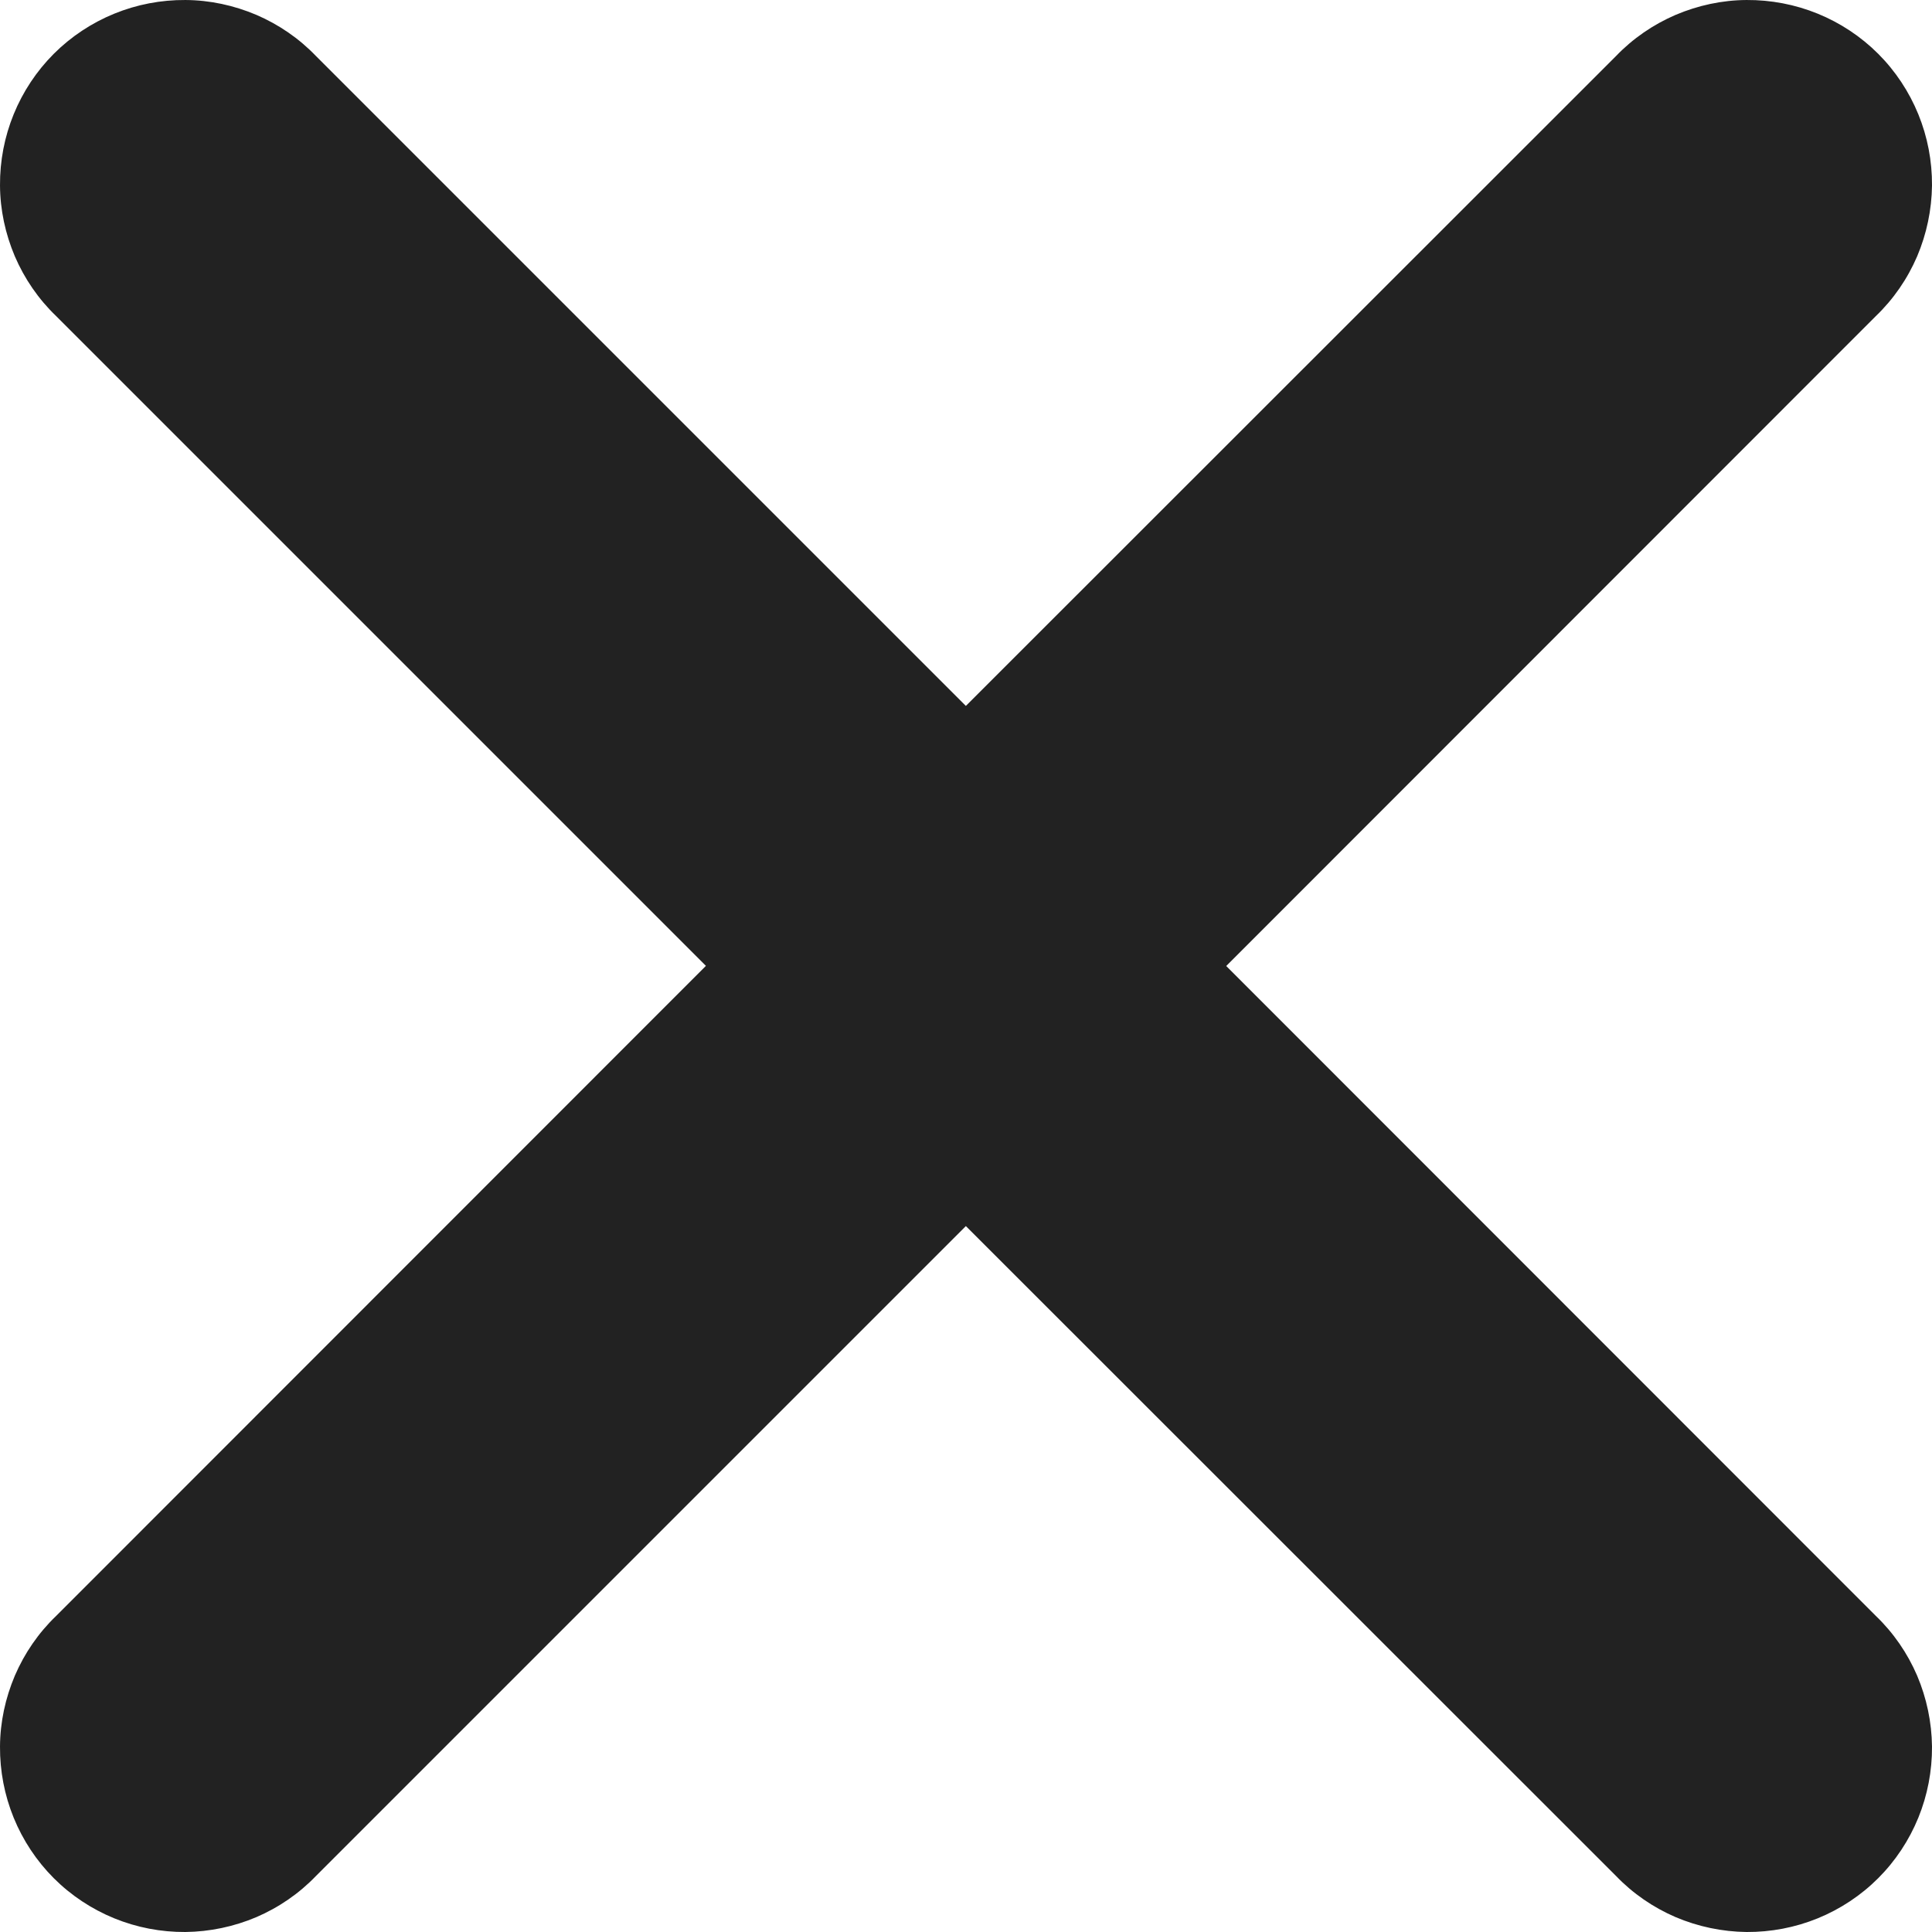
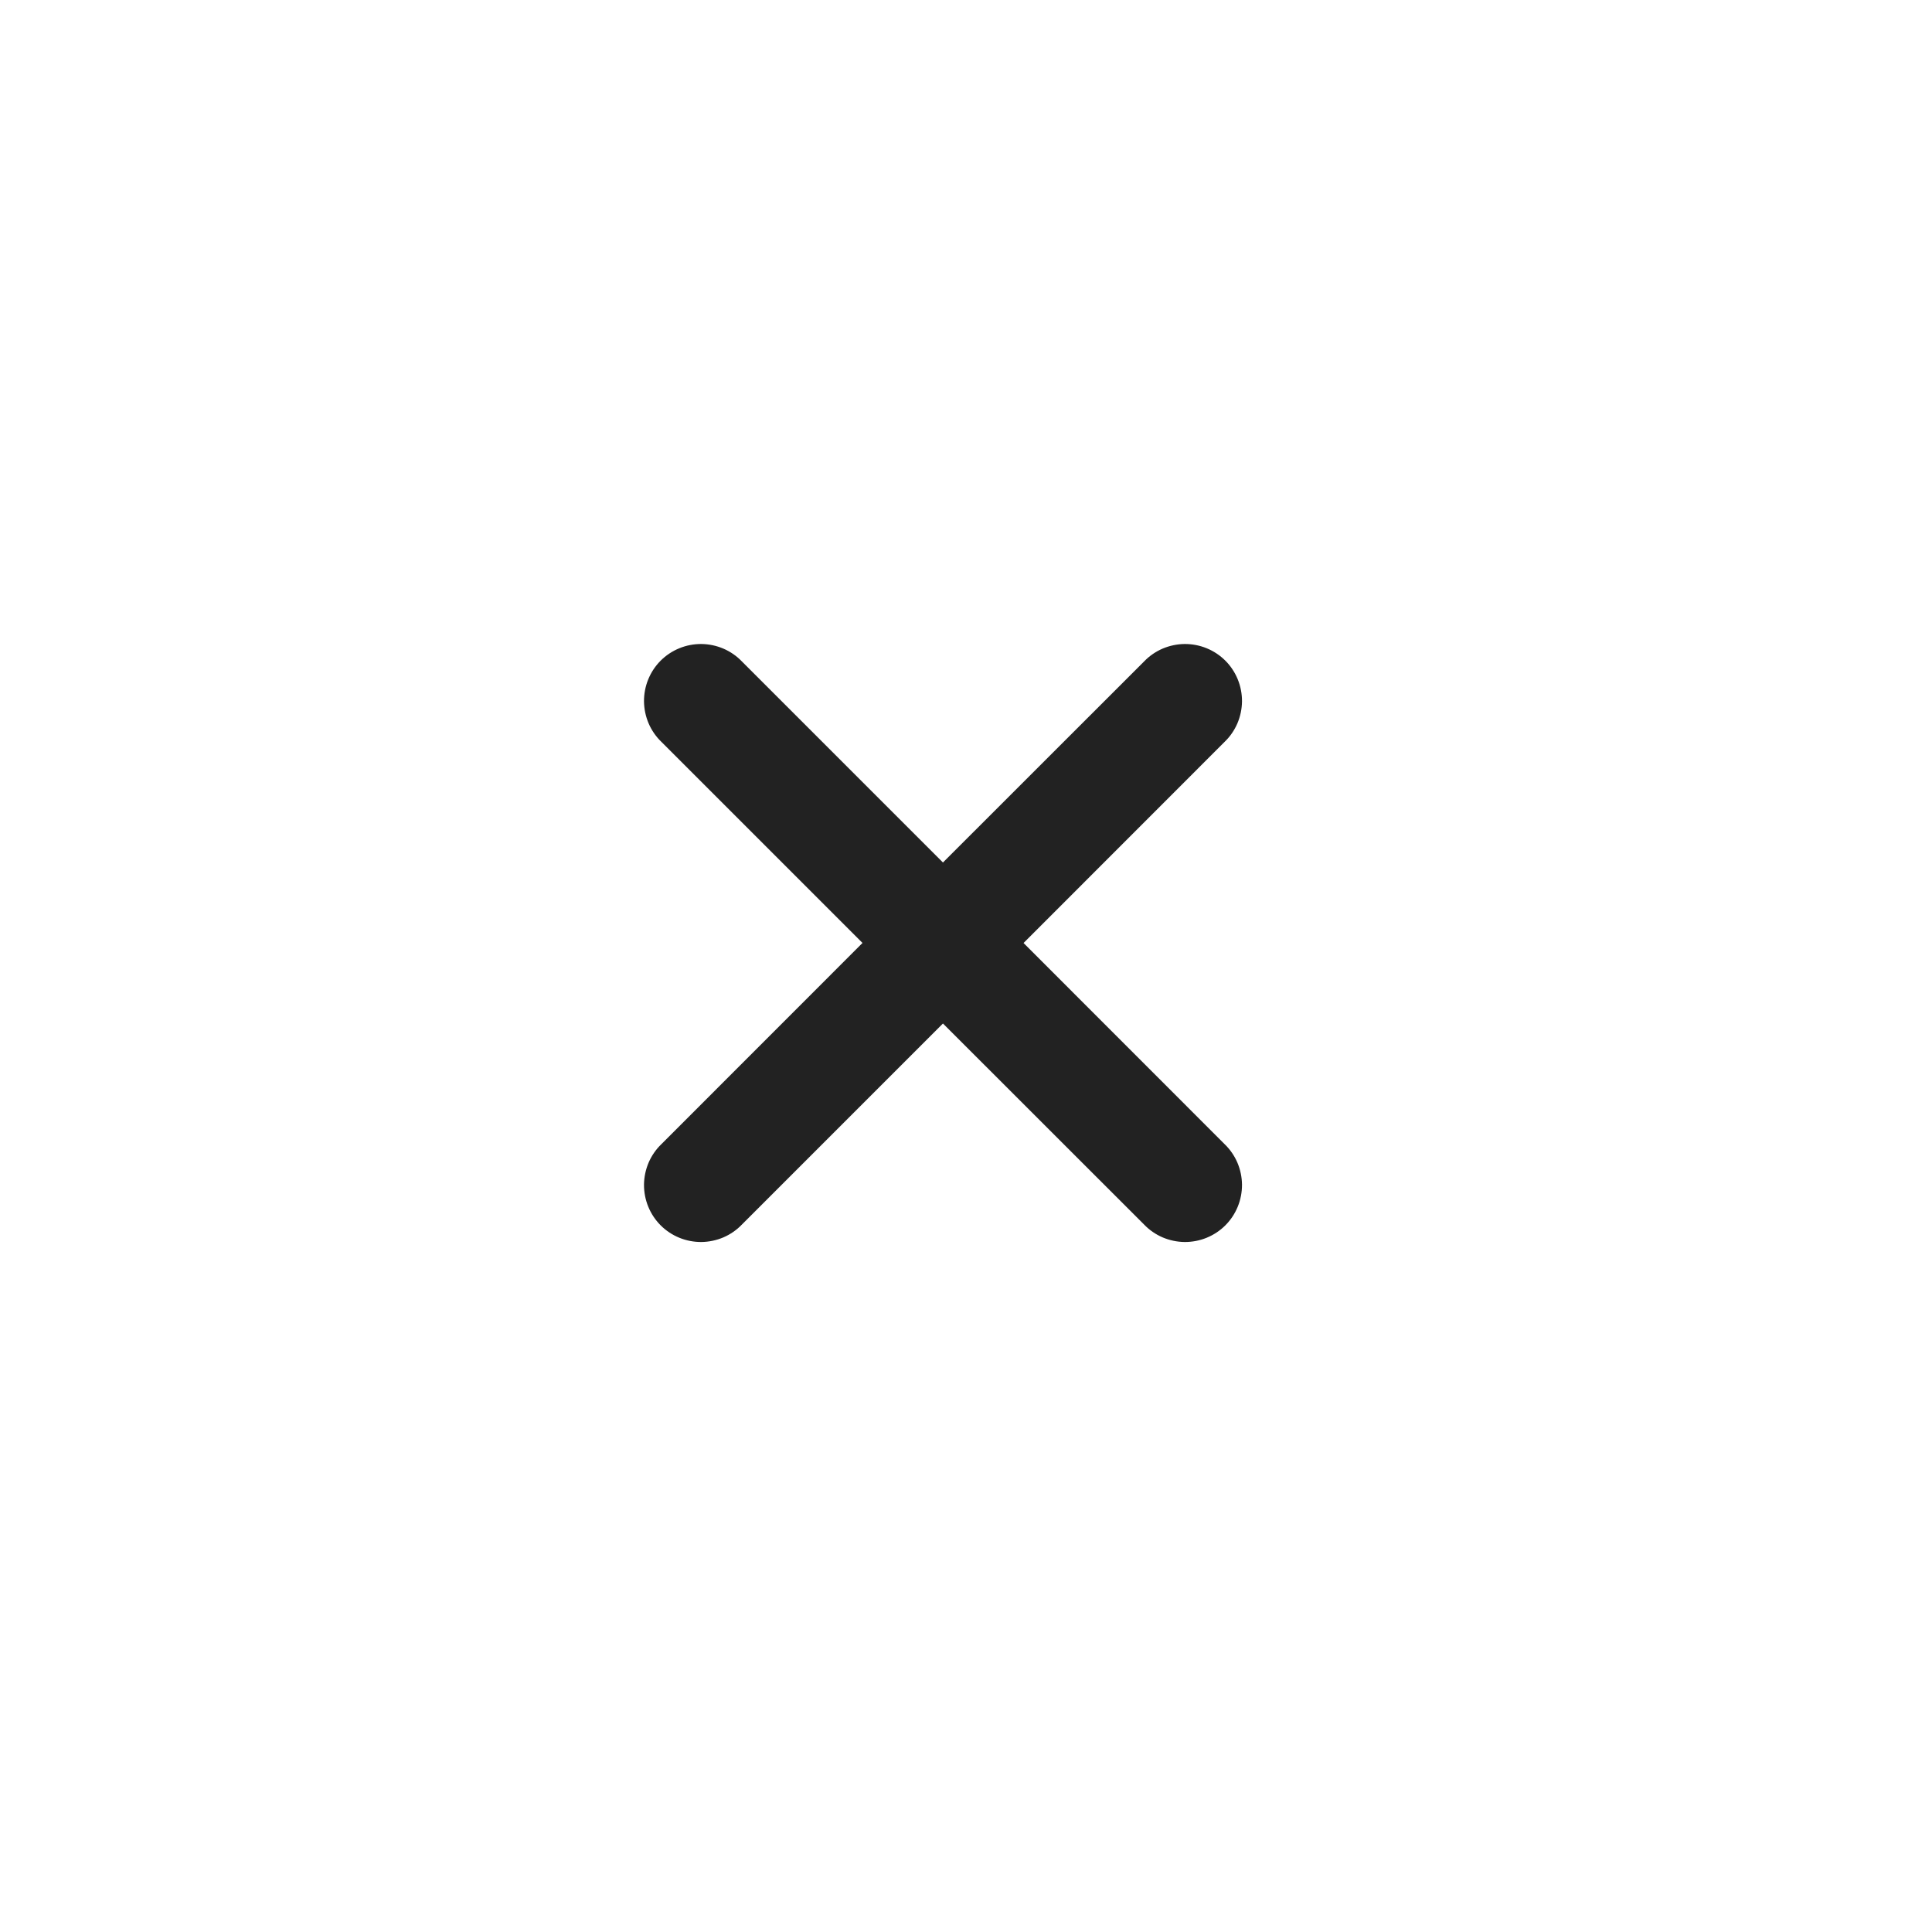
- <svg xmlns="http://www.w3.org/2000/svg" width="13" height="13" viewBox="0 0 13 13" fill="none">
-   <path d="M8.25 6.501L12.622 2.127C12.741 2.013 12.835 1.876 12.9 1.725C12.964 1.574 12.998 1.412 13 1.248C13.001 1.083 12.97 0.921 12.908 0.769C12.846 0.617 12.754 0.478 12.638 0.362C12.522 0.246 12.383 0.154 12.231 0.092C12.079 0.03 11.916 -0.001 11.752 4.67038e-05C11.588 0.001 11.426 0.036 11.275 0.1C11.124 0.165 10.987 0.259 10.873 0.378L6.499 4.75L2.127 0.378C2.013 0.259 1.876 0.165 1.725 0.1C1.574 0.036 1.412 0.001 1.248 4.67038e-05C1.083 -0.001 0.921 0.03 0.769 0.092C0.617 0.154 0.478 0.246 0.362 0.362C0.246 0.478 0.154 0.617 0.092 0.769C0.03 0.921 -0.001 1.083 4.67038e-05 1.248C0.001 1.412 0.036 1.574 0.1 1.725C0.165 1.876 0.259 2.013 0.378 2.127L4.75 6.499L0.378 10.873C0.259 10.987 0.165 11.124 0.1 11.275C0.036 11.426 0.001 11.588 4.67038e-05 11.752C-0.001 11.916 0.03 12.079 0.092 12.231C0.154 12.383 0.246 12.522 0.362 12.638C0.478 12.754 0.617 12.846 0.769 12.908C0.921 12.97 1.083 13.001 1.248 13C1.412 12.998 1.574 12.964 1.725 12.9C1.876 12.835 2.013 12.741 2.127 12.622L6.499 8.25L10.873 12.622C10.987 12.741 11.124 12.835 11.275 12.9C11.426 12.964 11.588 12.998 11.752 13C11.916 13.001 12.079 12.97 12.231 12.908C12.383 12.846 12.522 12.754 12.638 12.638C12.754 12.522 12.846 12.383 12.908 12.231C12.97 12.079 13.001 11.916 13 11.752C12.998 11.588 12.964 11.426 12.9 11.275C12.835 11.124 12.741 10.987 12.622 10.873L8.25 6.499V6.501Z" fill="#222222" />
+ <svg xmlns="http://www.w3.org/2000/svg" width="42" height="42" viewBox="0 0 42 42" fill="none">
+   <path d="M22.25 20.501L26.622 16.127C26.741 16.013 26.835 15.876 26.9 15.725C26.964 15.574 26.998 15.412 27 15.248C27.001 15.084 26.97 14.921 26.908 14.769C26.846 14.617 26.754 14.478 26.638 14.362C26.522 14.246 26.383 14.154 26.231 14.092C26.079 14.03 25.916 13.999 25.752 14C25.588 14.002 25.426 14.036 25.275 14.1C25.124 14.165 24.987 14.259 24.873 14.378L20.499 18.75L16.127 14.378C16.013 14.259 15.876 14.165 15.725 14.1C15.574 14.036 15.412 14.002 15.248 14C15.084 13.999 14.921 14.03 14.769 14.092C14.617 14.154 14.478 14.246 14.362 14.362C14.246 14.478 14.154 14.617 14.092 14.769C14.03 14.921 13.999 15.084 14 15.248C14.002 15.412 14.036 15.574 14.1 15.725C14.165 15.876 14.259 16.013 14.378 16.127L18.75 20.499L14.378 24.873C14.259 24.987 14.165 25.124 14.1 25.275C14.036 25.426 14.002 25.588 14 25.752C13.999 25.916 14.03 26.079 14.092 26.231C14.154 26.383 14.246 26.522 14.362 26.638C14.478 26.754 14.617 26.846 14.769 26.908C14.921 26.97 15.084 27.001 15.248 27C15.412 26.998 15.574 26.964 15.725 26.9C15.876 26.835 16.013 26.741 16.127 26.622L20.499 22.25L24.873 26.622C24.987 26.741 25.124 26.835 25.275 26.9C25.426 26.964 25.588 26.998 25.752 27C25.916 27.001 26.079 26.97 26.231 26.908C26.383 26.846 26.522 26.754 26.638 26.638C26.754 26.522 26.846 26.383 26.908 26.231C26.97 26.079 27.001 25.916 27 25.752C26.998 25.588 26.964 25.426 26.9 25.275C26.835 25.124 26.741 24.987 26.622 24.873L22.25 20.499V20.501Z" fill="#222222" />
</svg>
